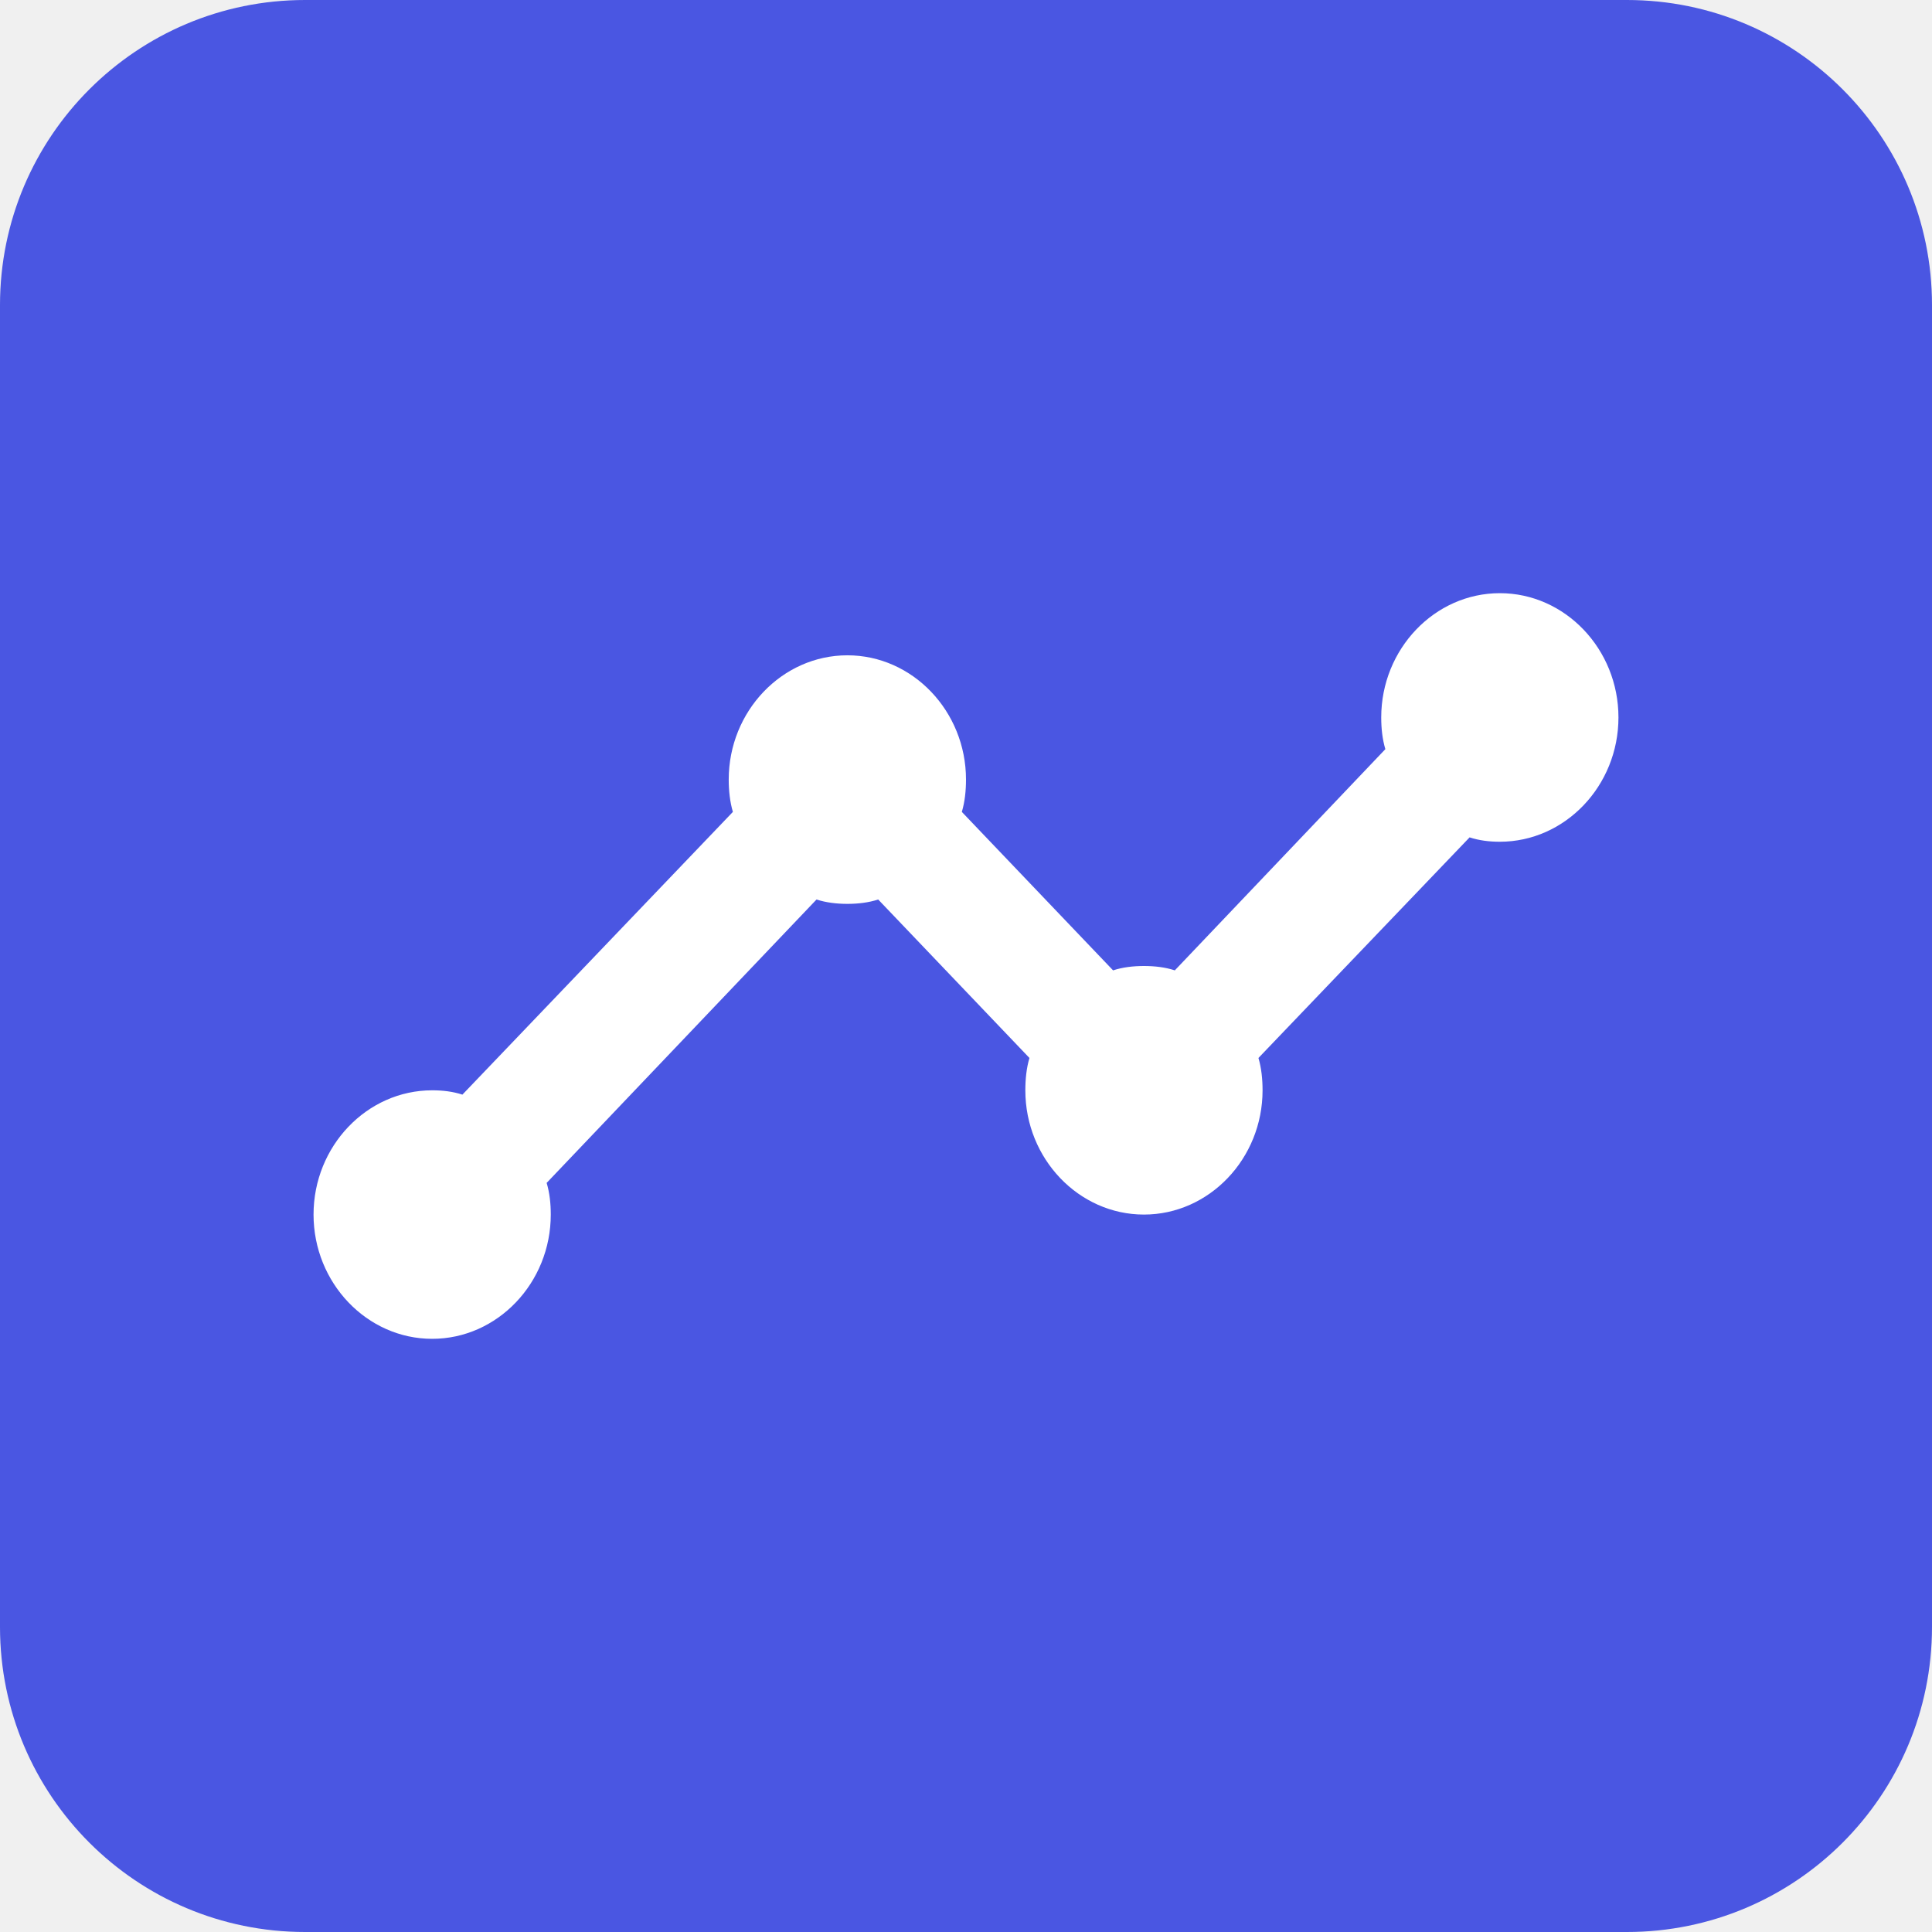
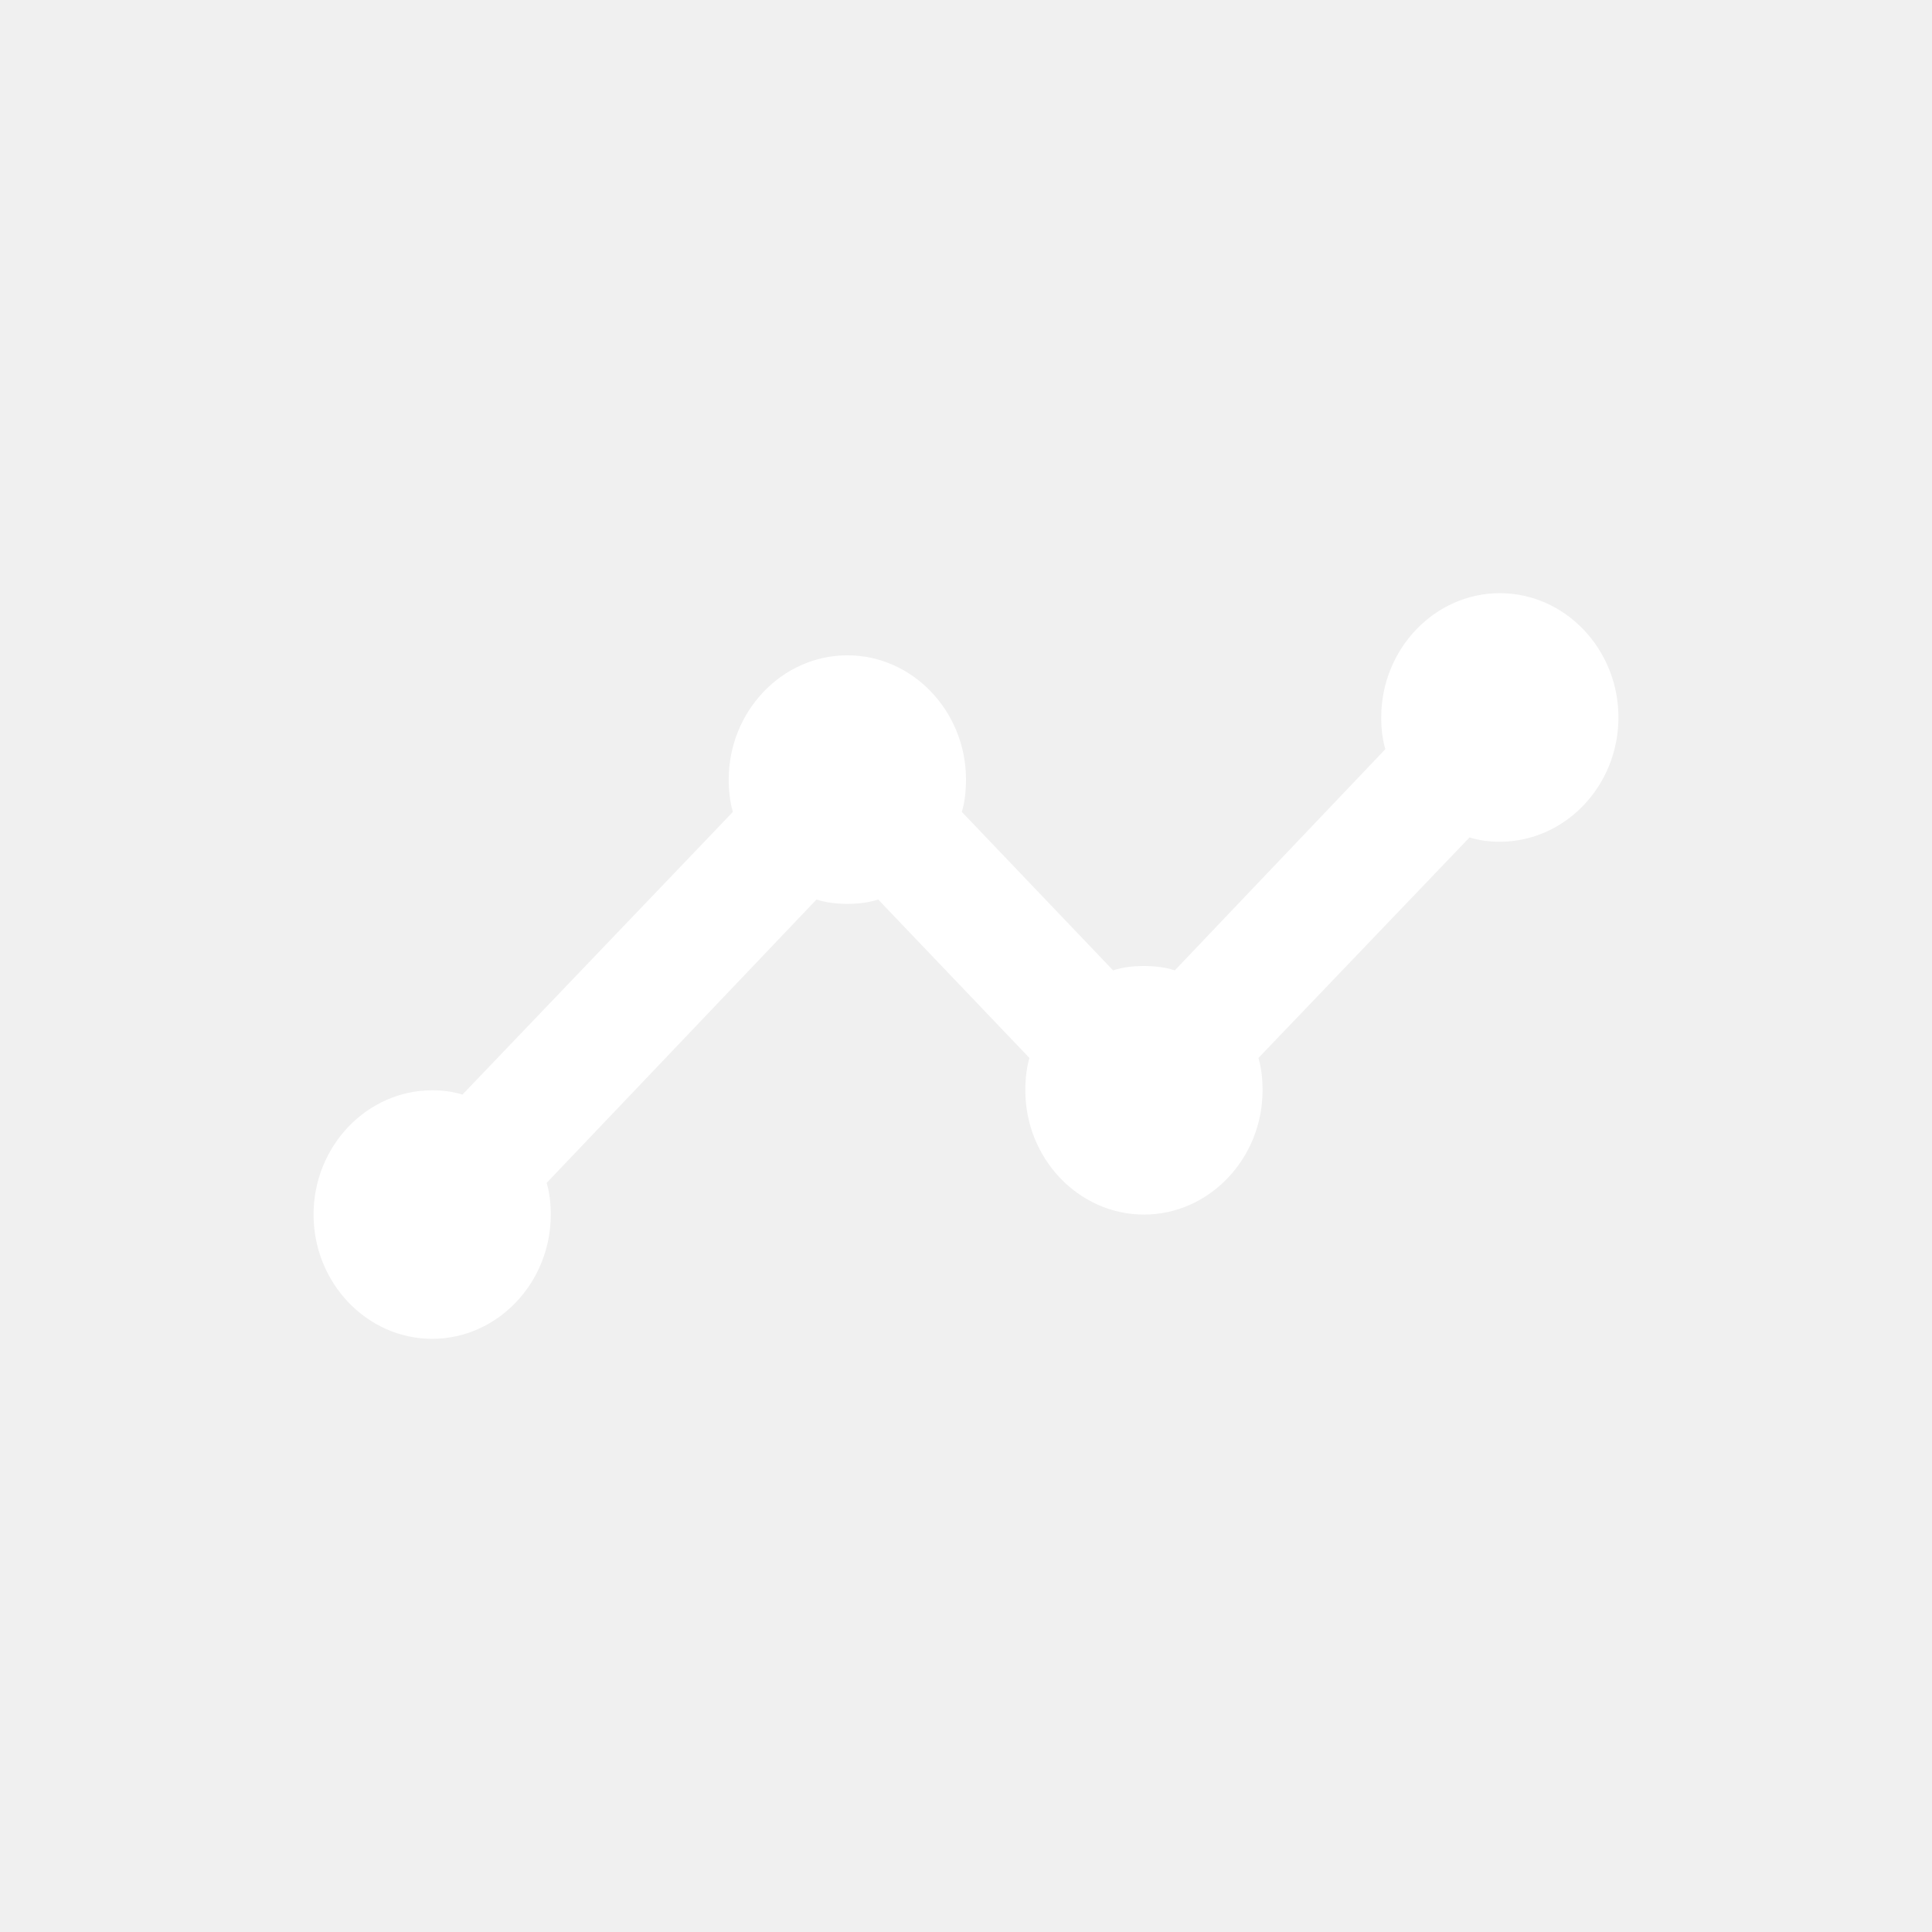
<svg xmlns="http://www.w3.org/2000/svg" width="38" height="38" viewBox="0 0 38 38" fill="none">
-   <rect width="38" height="38" rx="6" fill="#4A56E2" />
+   <rect width="38" height="38" rx="6" />
  <path d="M31.833 14.111C31.833 15.456 30.783 16.556 29.5 16.556C29.29 16.556 29.092 16.531 28.905 16.47L24.752 20.809C24.81 21.005 24.833 21.224 24.833 21.445C24.833 22.789 23.783 23.889 22.5 23.889C21.217 23.889 20.167 22.789 20.167 21.445C20.167 21.224 20.19 21.005 20.248 20.809L17.273 17.692C17.087 17.753 16.877 17.778 16.667 17.778C16.457 17.778 16.247 17.753 16.06 17.692L10.752 23.266C10.81 23.461 10.833 23.669 10.833 23.889C10.833 25.233 9.783 26.333 8.5 26.333C7.217 26.333 6.167 25.233 6.167 23.889C6.167 22.544 7.217 21.445 8.5 21.445C8.71 21.445 8.908 21.469 9.095 21.53L14.415 15.969C14.357 15.773 14.333 15.553 14.333 15.333C14.333 13.989 15.383 12.889 16.667 12.889C17.95 12.889 19 13.989 19 15.333C19 15.553 18.977 15.773 18.918 15.969L21.893 19.086C22.08 19.024 22.29 19 22.5 19C22.71 19 22.92 19.024 23.107 19.086L27.248 14.735C27.19 14.539 27.167 14.331 27.167 14.111C27.167 12.767 28.217 11.667 29.5 11.667C30.783 11.667 31.833 12.767 31.833 14.111Z" fill="white" />
</svg>
